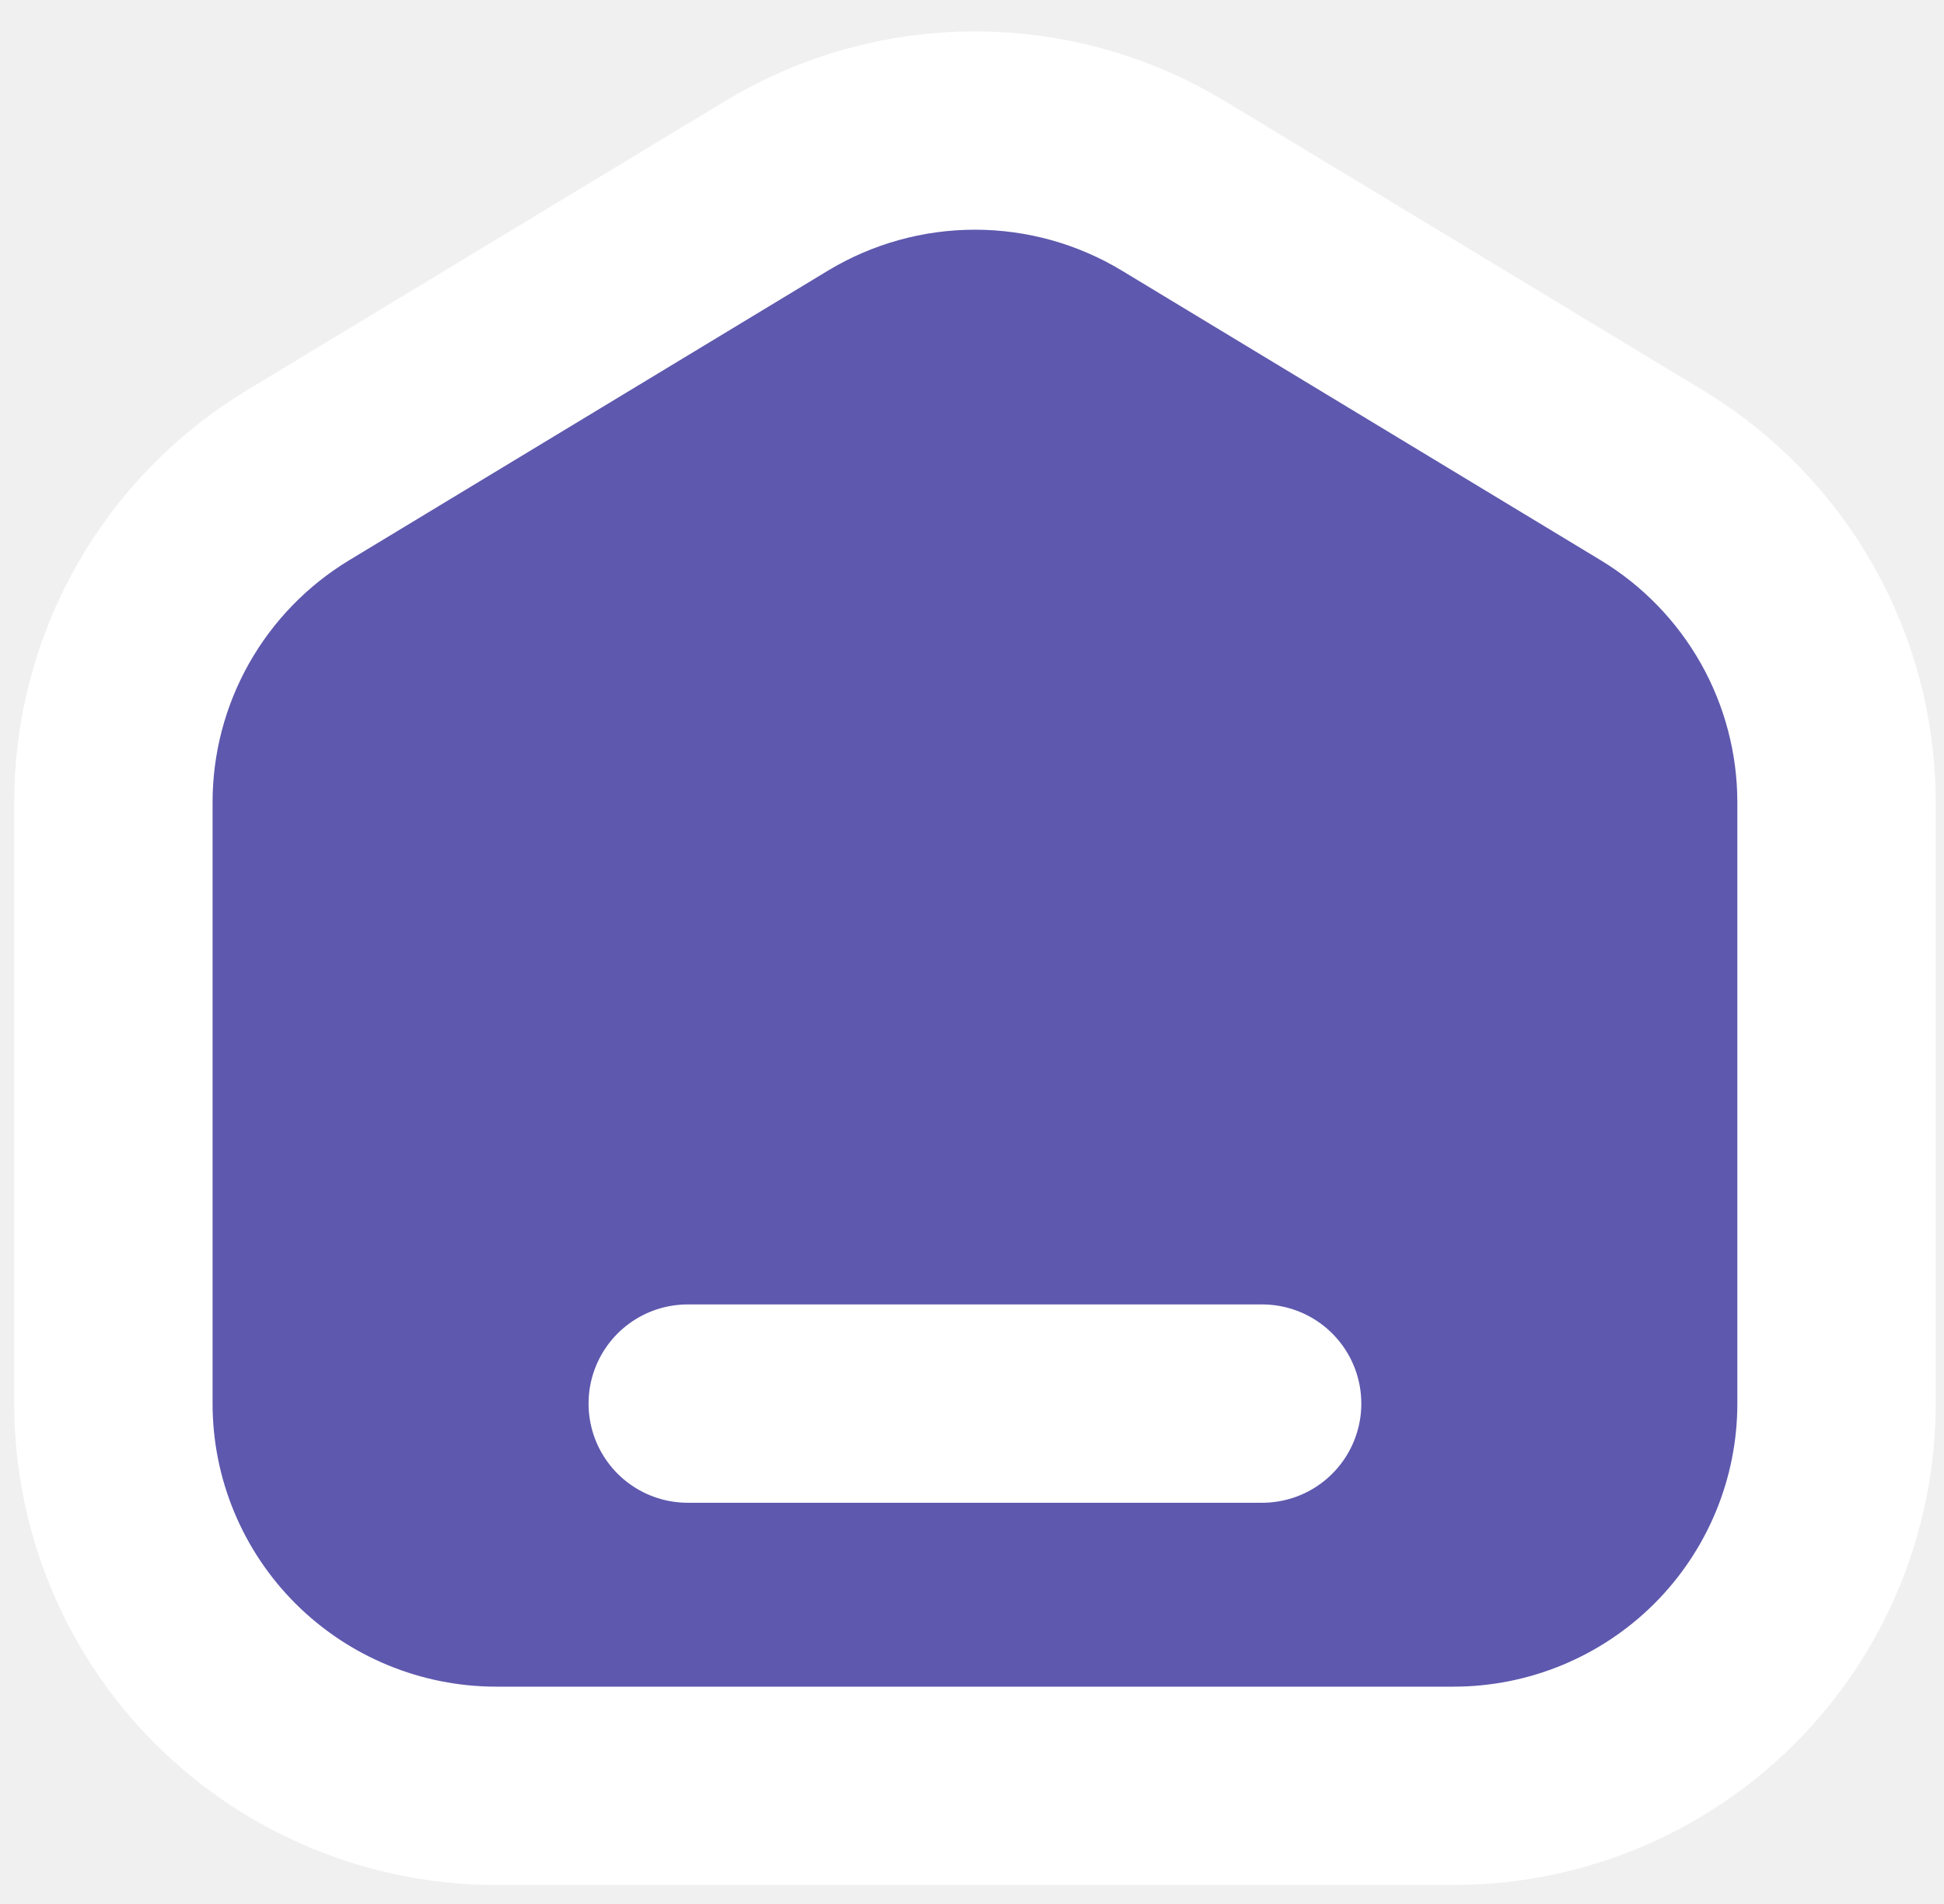
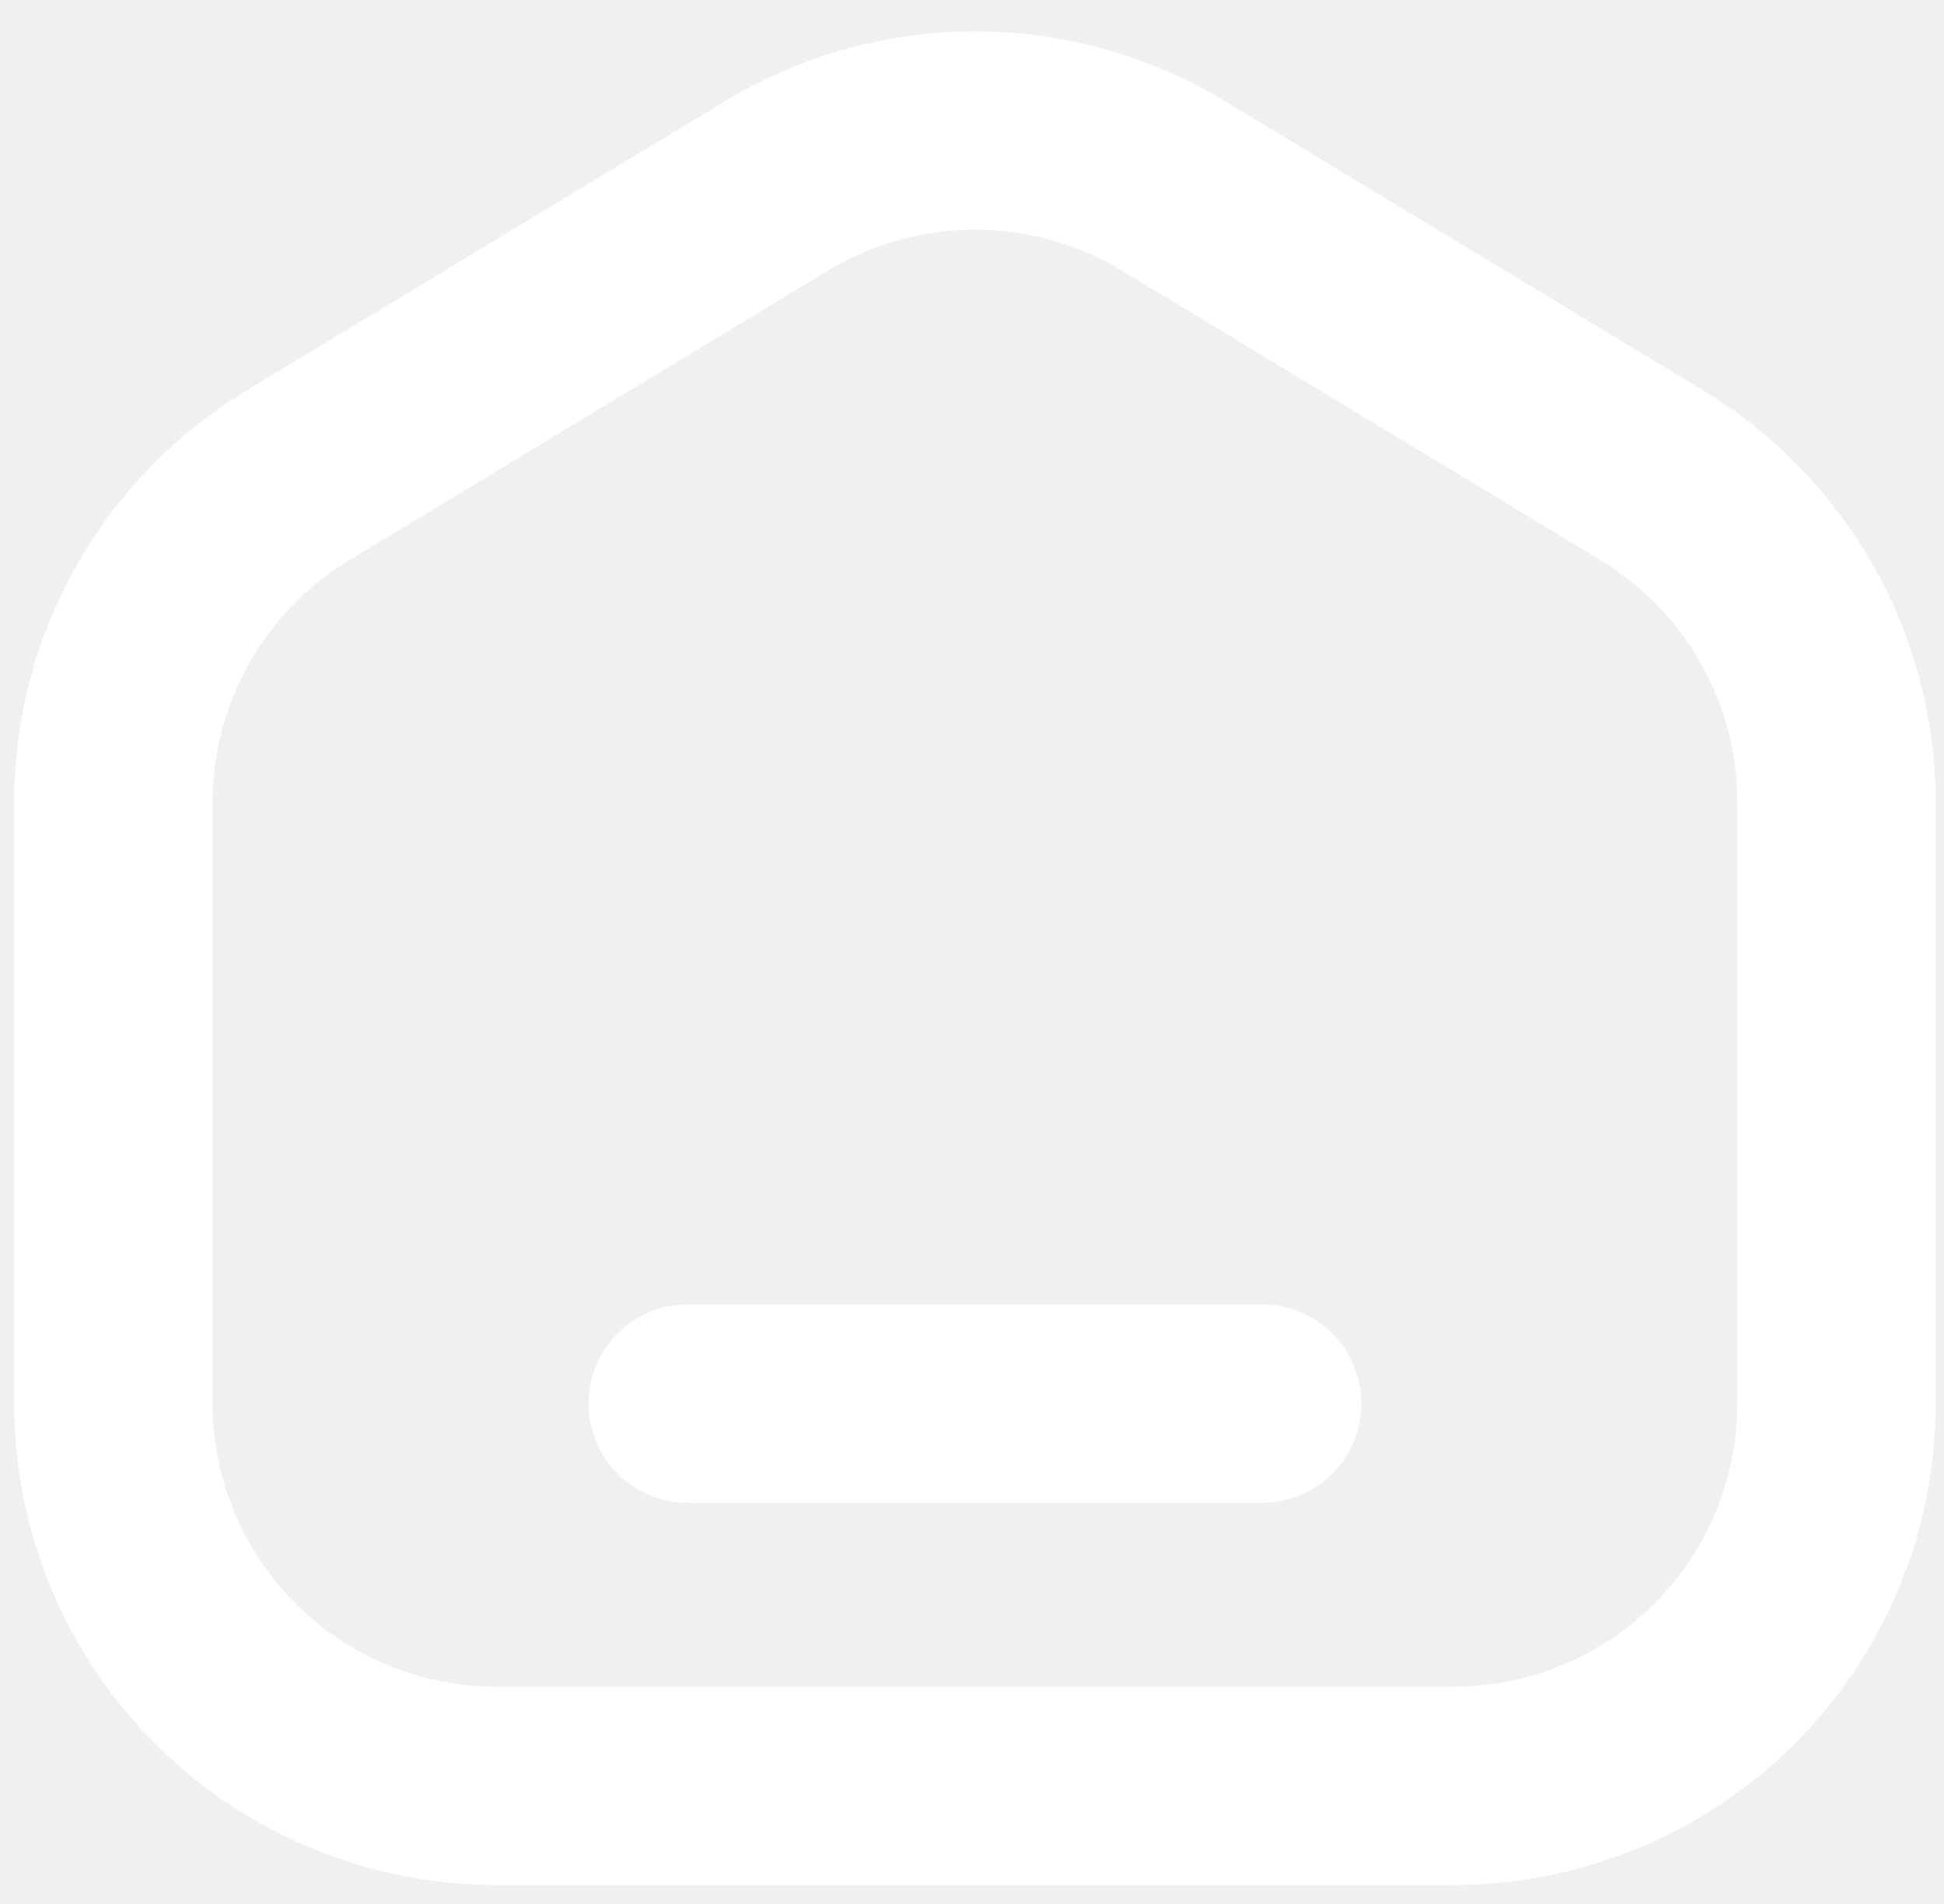
<svg xmlns="http://www.w3.org/2000/svg" width="49" height="48" viewBox="0 0 49 48" fill="none">
-   <path d="M36.639 45.021H12.509C9.95 45.021 7.495 44.005 5.684 42.198C3.874 40.391 2.858 37.94 2.858 35.385V20.227C2.858 18.57 3.285 16.941 4.1 15.497C4.914 14.054 6.088 12.844 7.507 11.985L19.572 4.686C21.081 3.773 22.811 3.291 24.574 3.291C26.338 3.291 28.068 3.773 29.576 4.686L41.641 11.985C43.06 12.844 44.233 14.053 45.048 15.496C45.862 16.939 46.29 18.568 46.291 20.224V35.385C46.291 37.94 45.274 40.391 43.464 42.198C41.654 44.005 39.199 45.021 36.639 45.021ZM17.335 35.385H31.813Z" fill="#3A329E" fill-opacity="0.8" />
  <path d="M17.335 35.385H31.813M36.639 45.021H12.509C9.95 45.021 7.495 44.005 5.684 42.198C3.874 40.391 2.858 37.94 2.858 35.385V20.227C2.858 18.57 3.285 16.941 4.1 15.497C4.914 14.054 6.088 12.844 7.507 11.985L19.572 4.686C21.081 3.773 22.811 3.291 24.574 3.291C26.338 3.291 28.068 3.773 29.576 4.686L41.641 11.985C43.06 12.844 44.233 14.053 45.048 15.496C45.862 16.939 46.29 18.568 46.291 20.224V35.385C46.291 37.94 45.274 40.391 43.464 42.198C41.654 44.005 39.199 45.021 36.639 45.021Z" stroke="white" stroke-width="5" stroke-linecap="round" stroke-linejoin="round" />
</svg>
